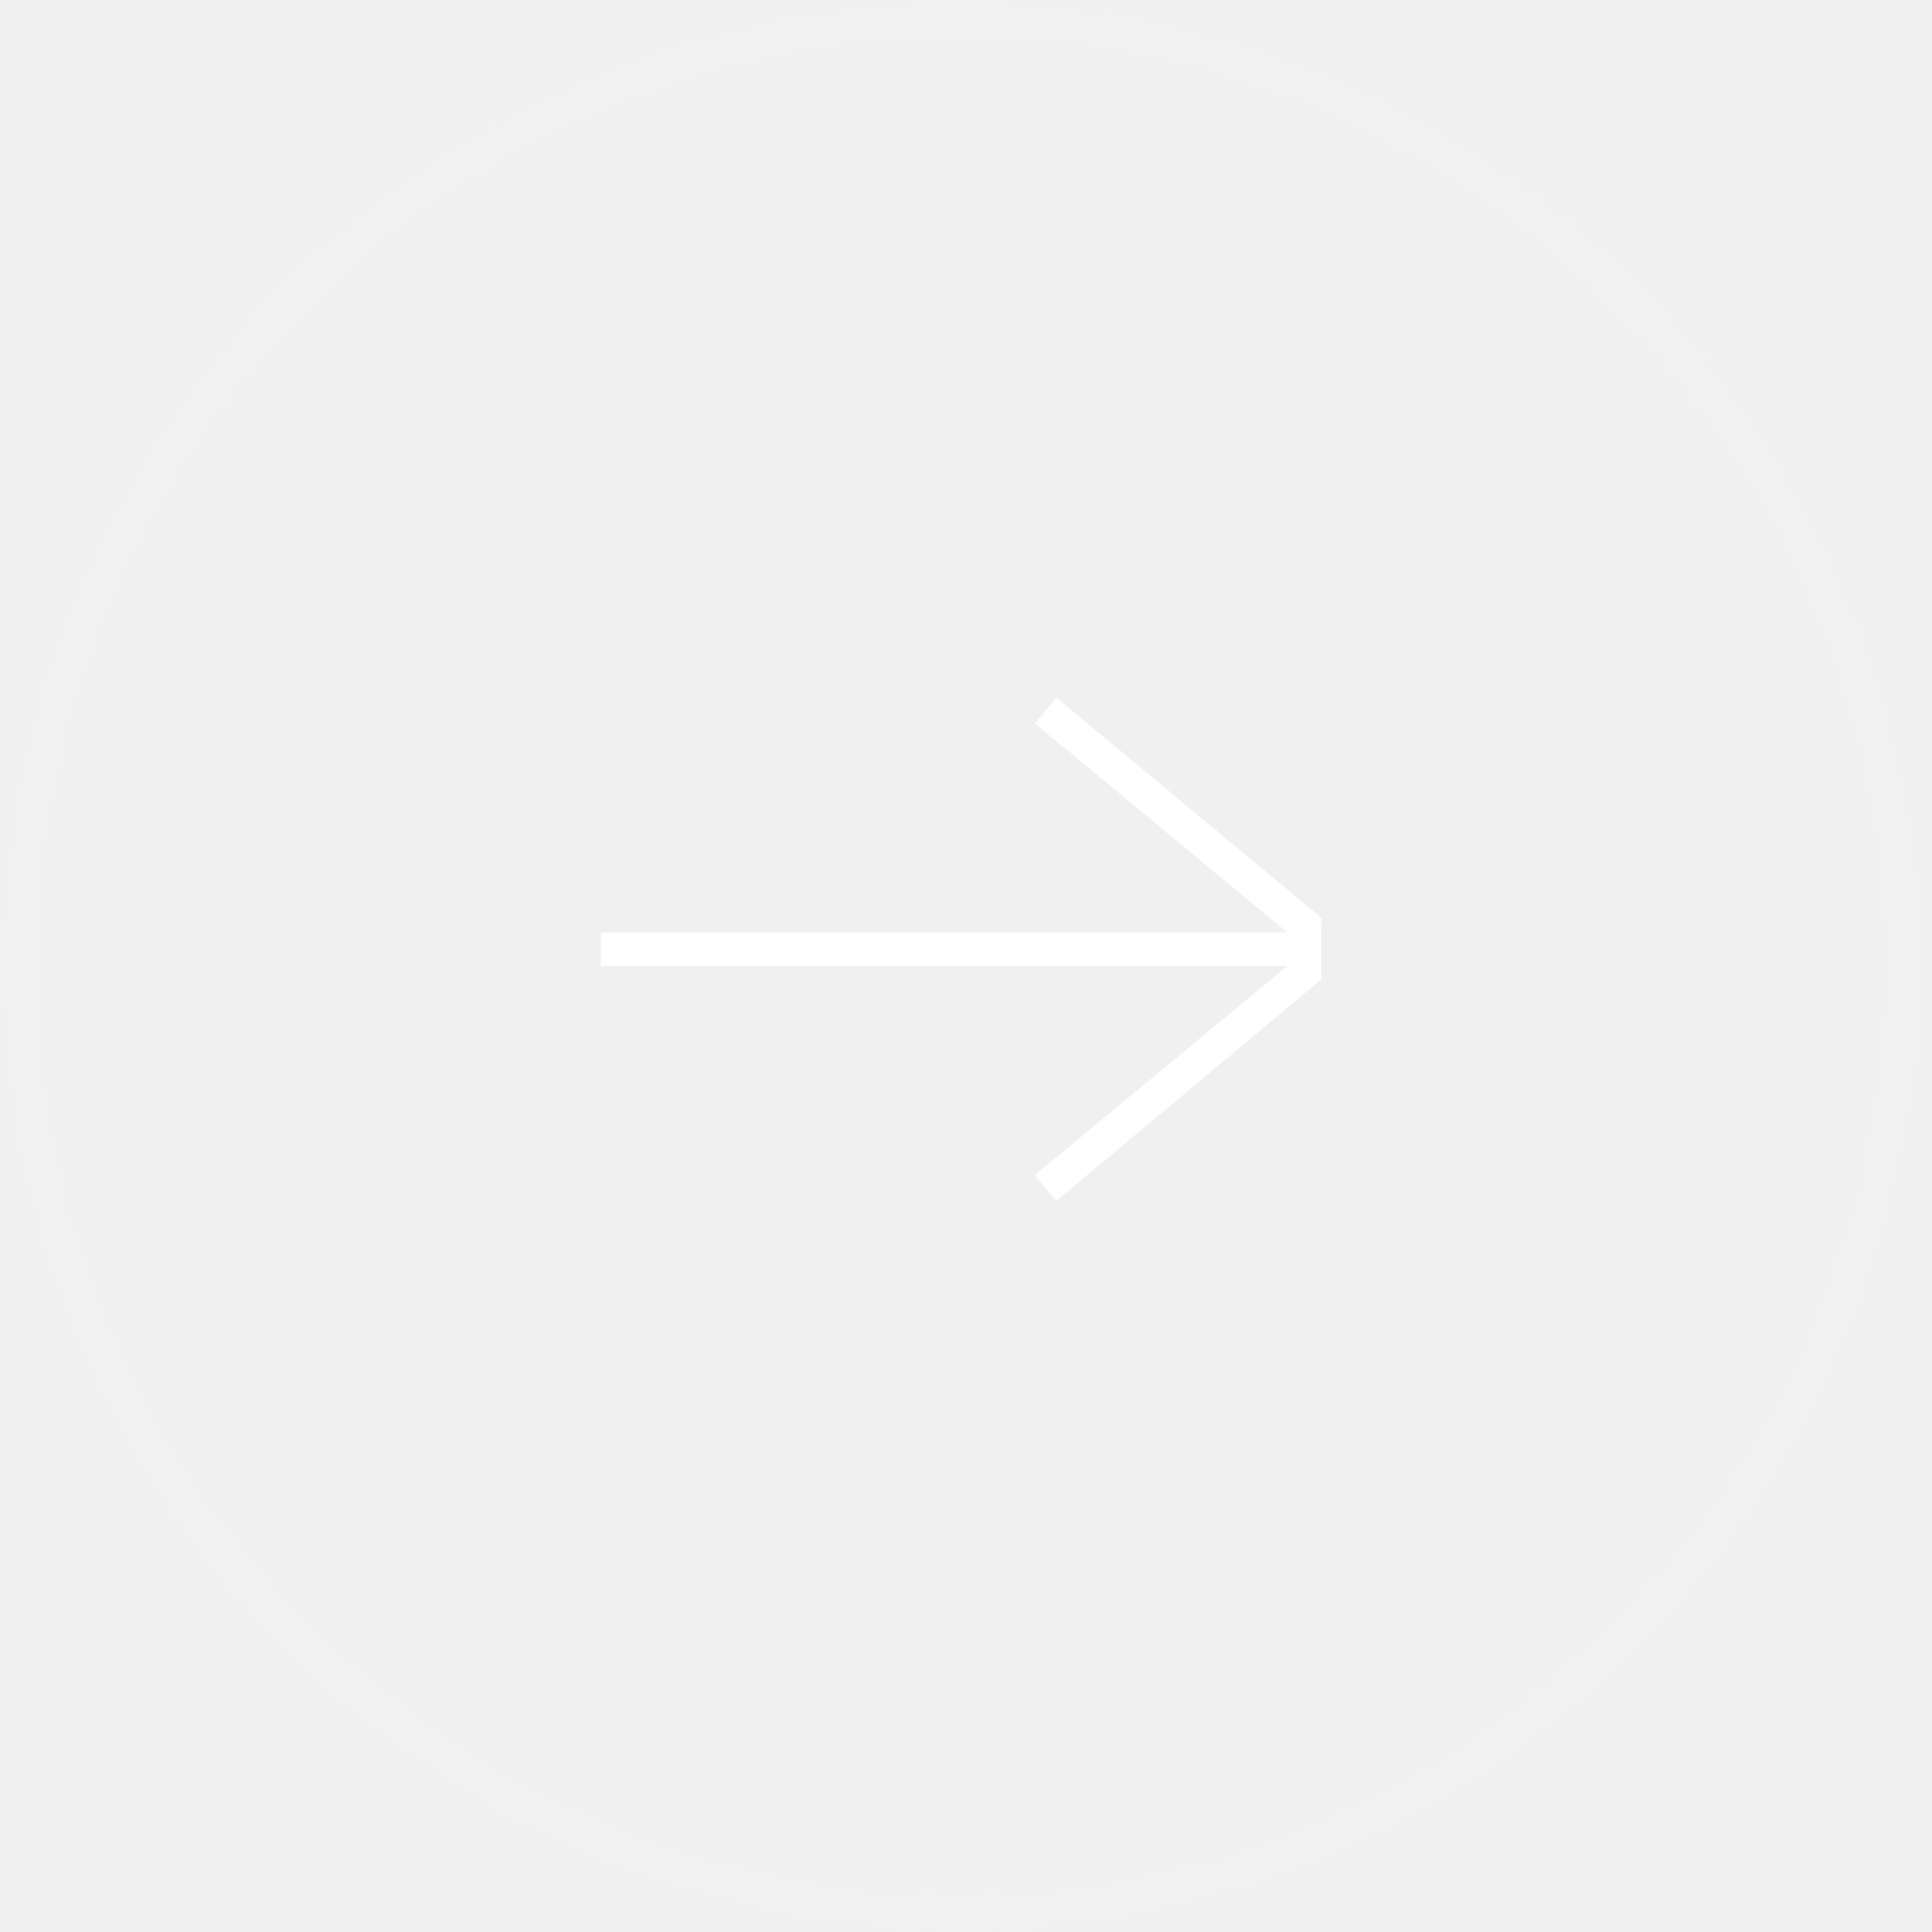
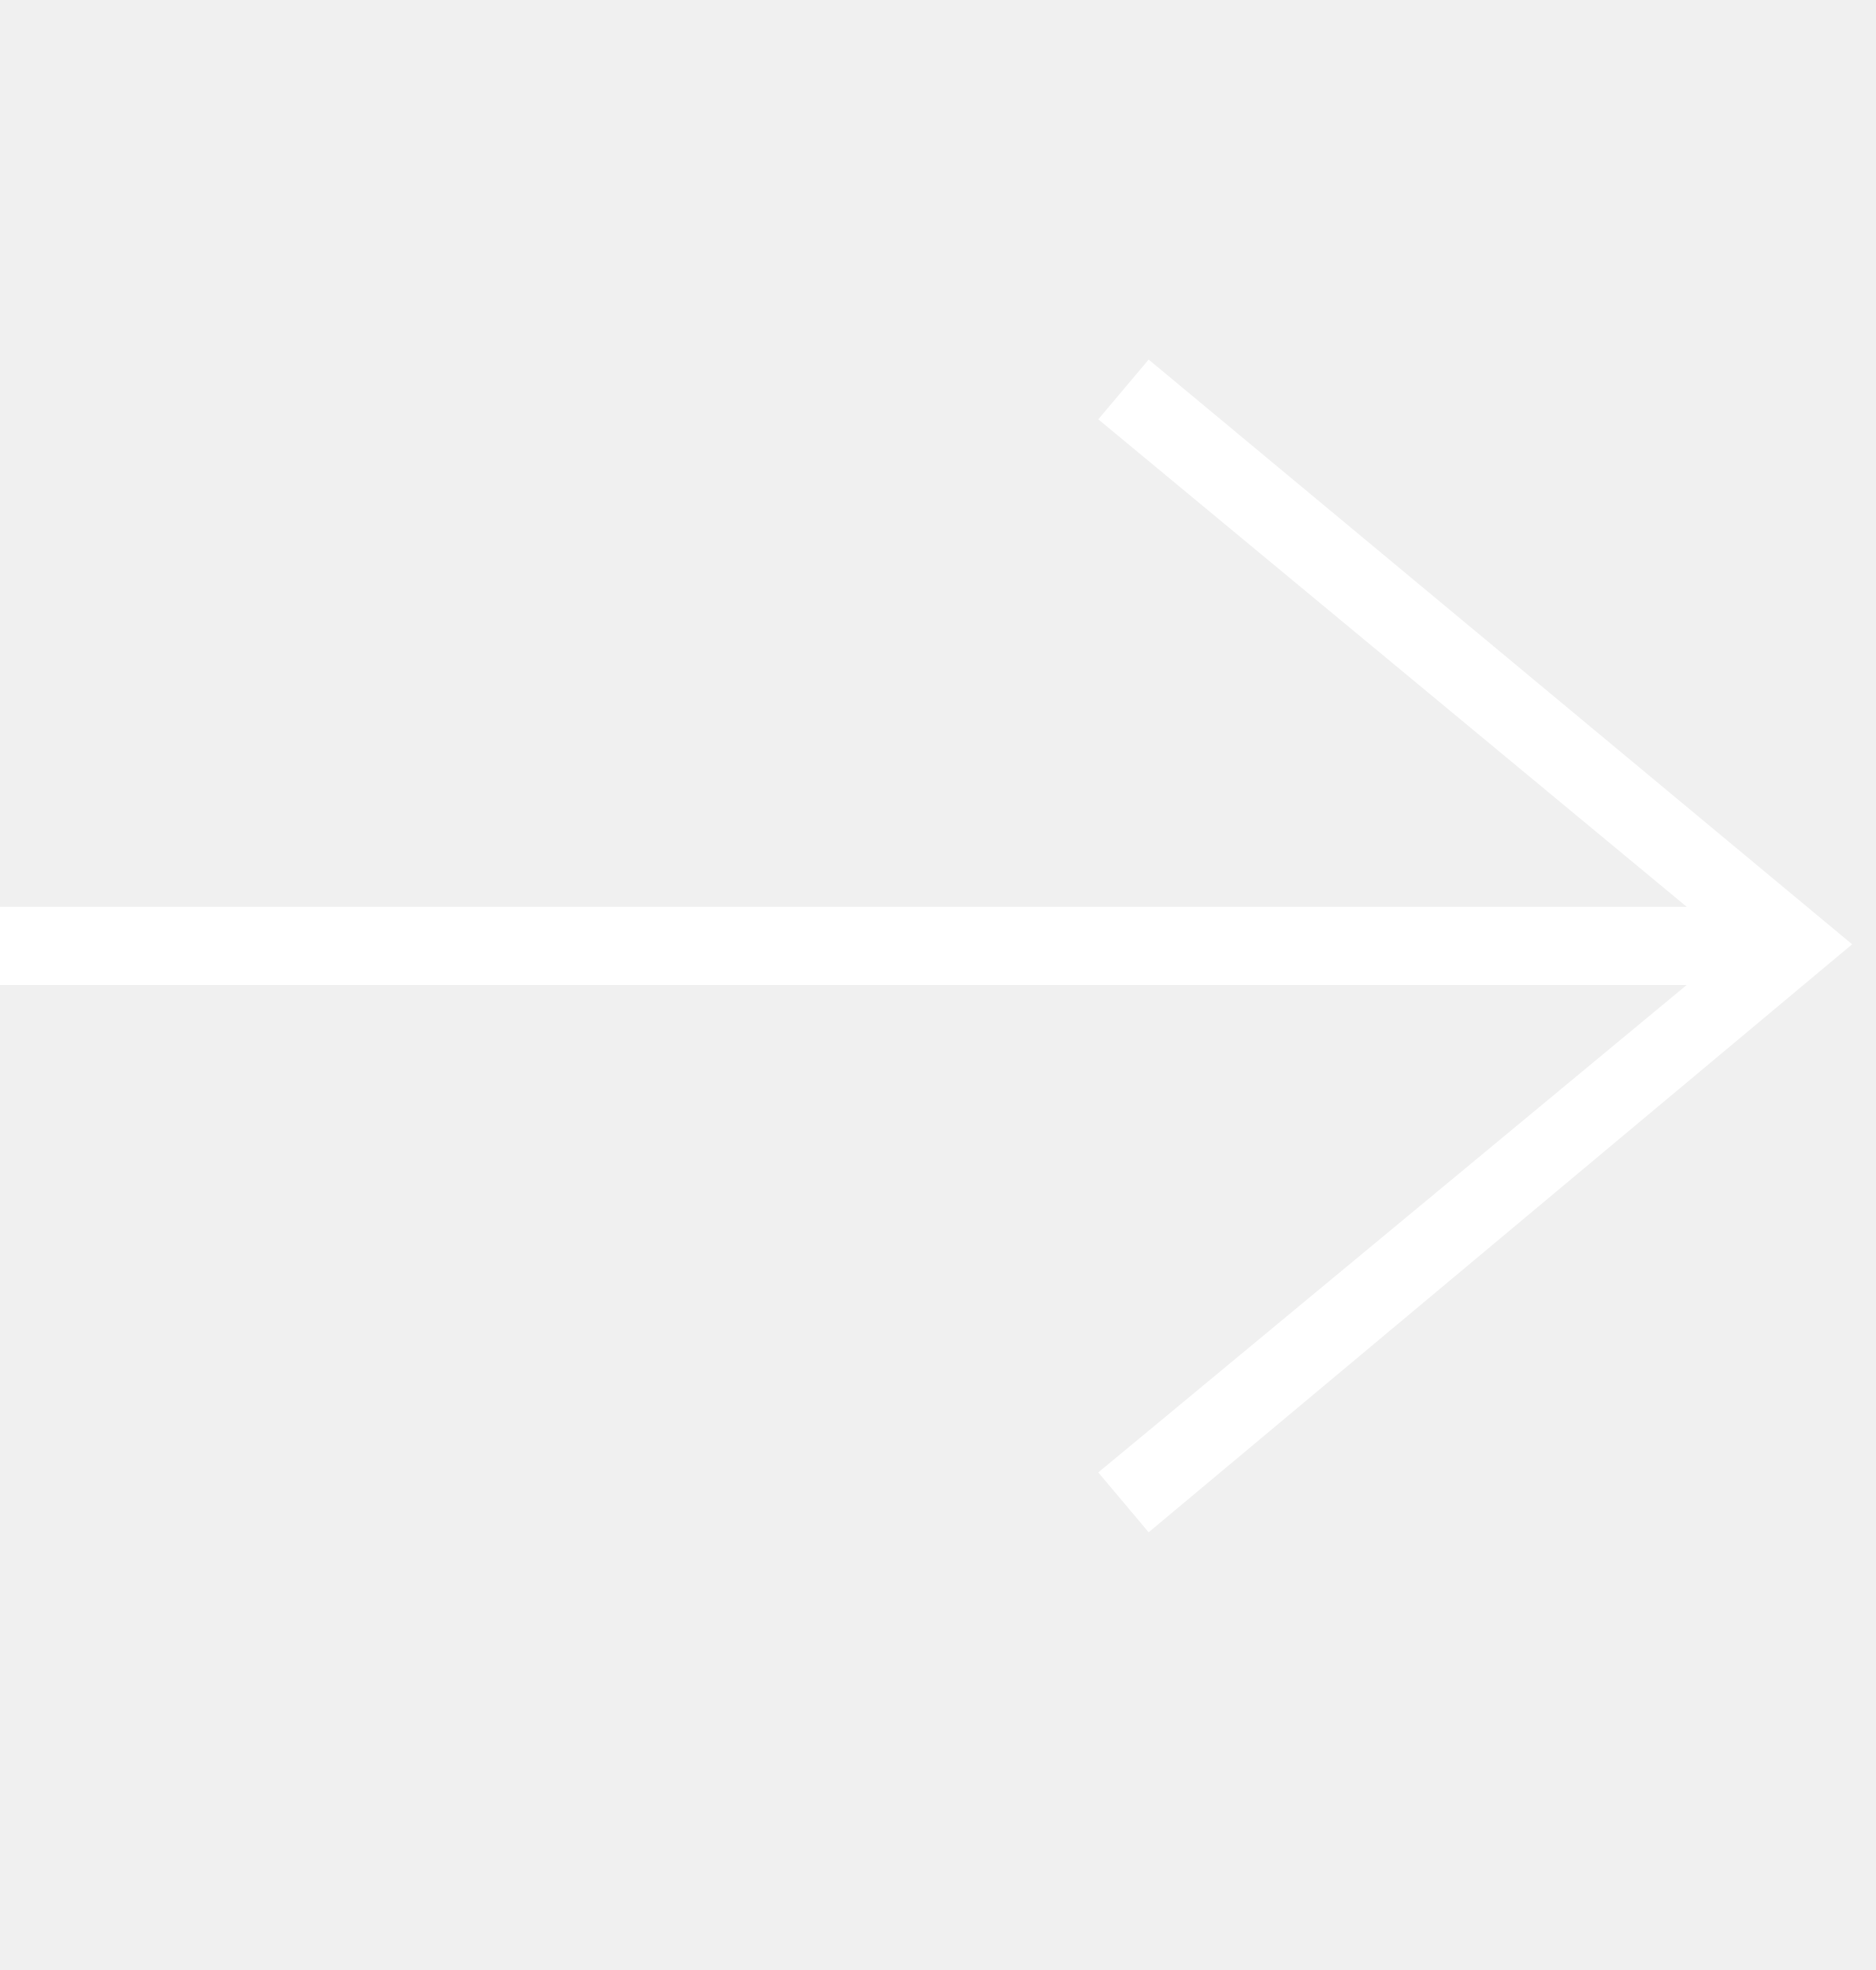
- <svg xmlns="http://www.w3.org/2000/svg" width="48" height="48" viewBox="0 0 48 48" fill="none">
-   <path d="M47.255 24C47.255 36.981 36.786 47.5 23.877 47.5C10.969 47.5 0.5 36.981 0.5 24C0.5 11.019 10.969 0.5 23.877 0.5C36.786 0.5 47.255 11.019 47.255 24Z" stroke="white" stroke-opacity="0.1" />
-   <g clip-path="url(#clip0_1160_852)">
-     <path fill-rule="evenodd" clip-rule="evenodd" d="M31.982 24L25.709 29.196L26.246 29.833L33.746 23.566L26.246 17.333L25.709 17.97L31.983 23.167H13.746V24H31.982Z" fill="white" />
+ <svg xmlns="http://www.w3.org/2000/svg" width="20" height="21" viewBox="0 0 20 21" fill="none">
+   <g clip-path="url(#clip0_923_1682)">
+     <path fill-rule="evenodd" clip-rule="evenodd" d="M17.982 10.5L11.709 15.696L12.246 16.334L19.746 10.066L12.246 3.833L11.709 4.47L17.983 9.667H-0.254V10.5H17.982Z" fill="white" />
  </g>
  <defs>
-     <clipPath id="clip0_1160_852">
-       <rect width="17.908" height="20" fill="white" transform="translate(14.9233 14)" />
+     <clipPath id="clip0_923_1682">
+       <rect width="20" height="20" fill="white" transform="translate(0 0.5)" />
    </clipPath>
  </defs>
</svg>
